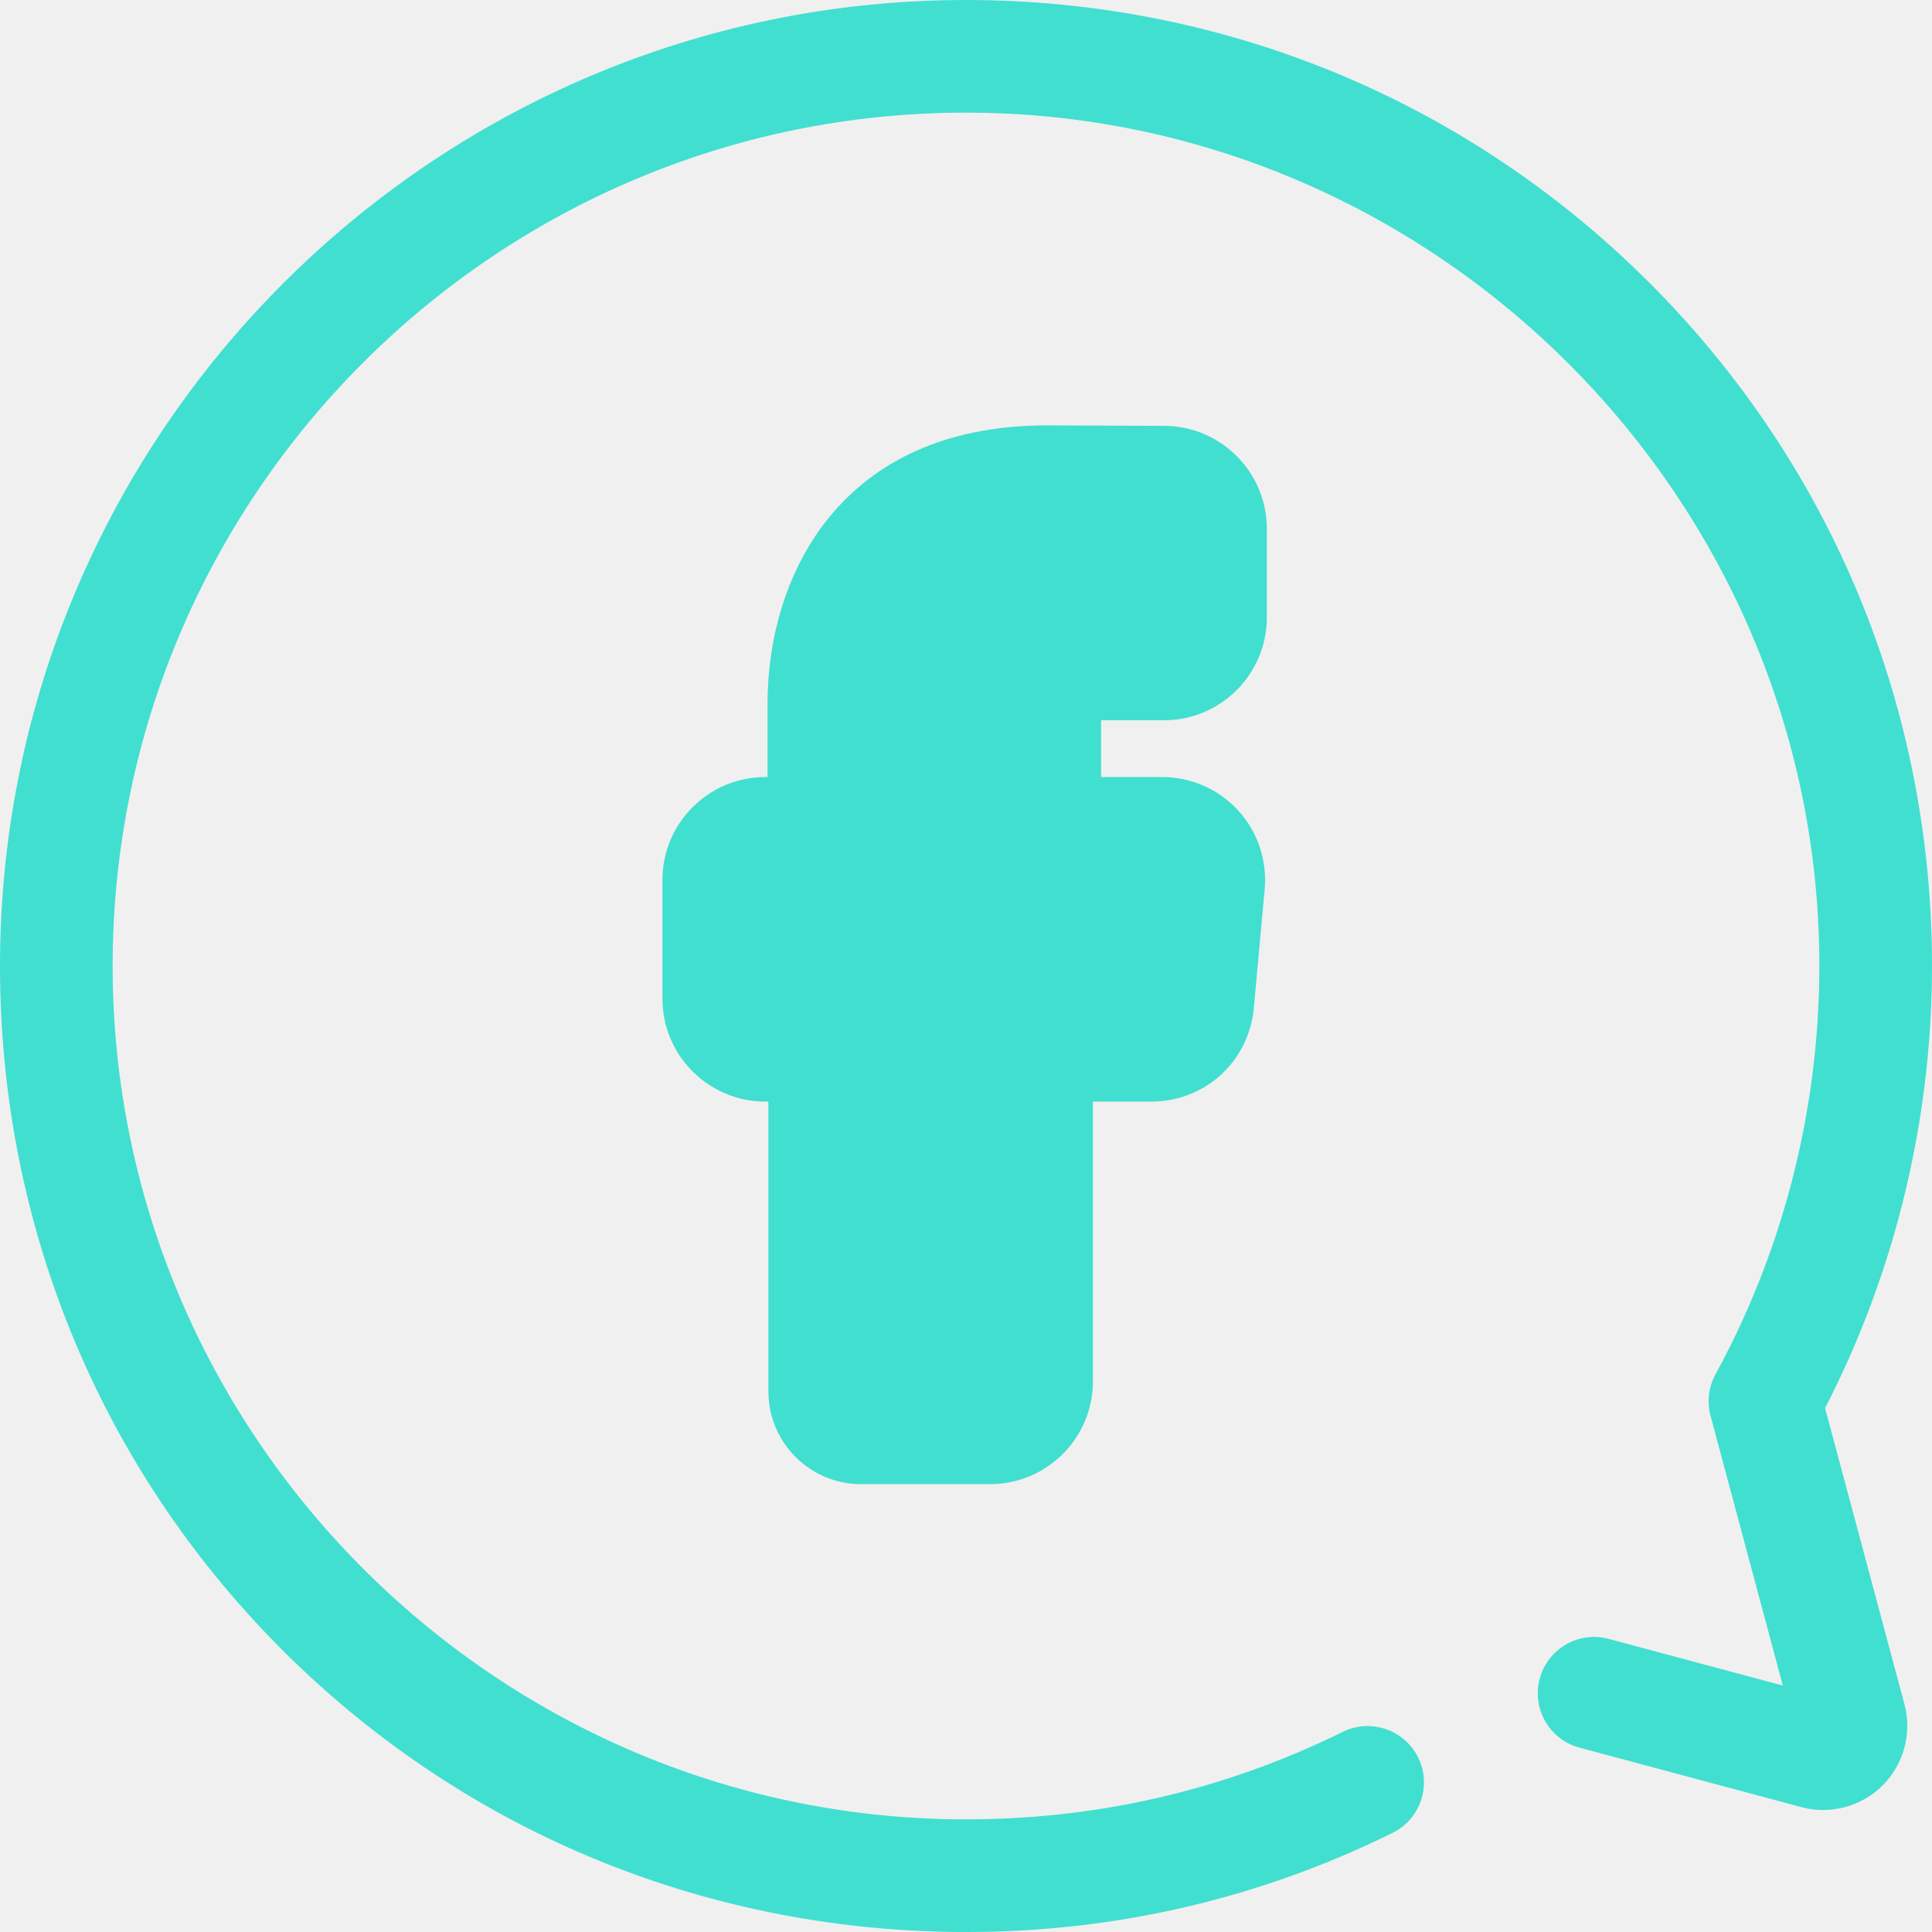
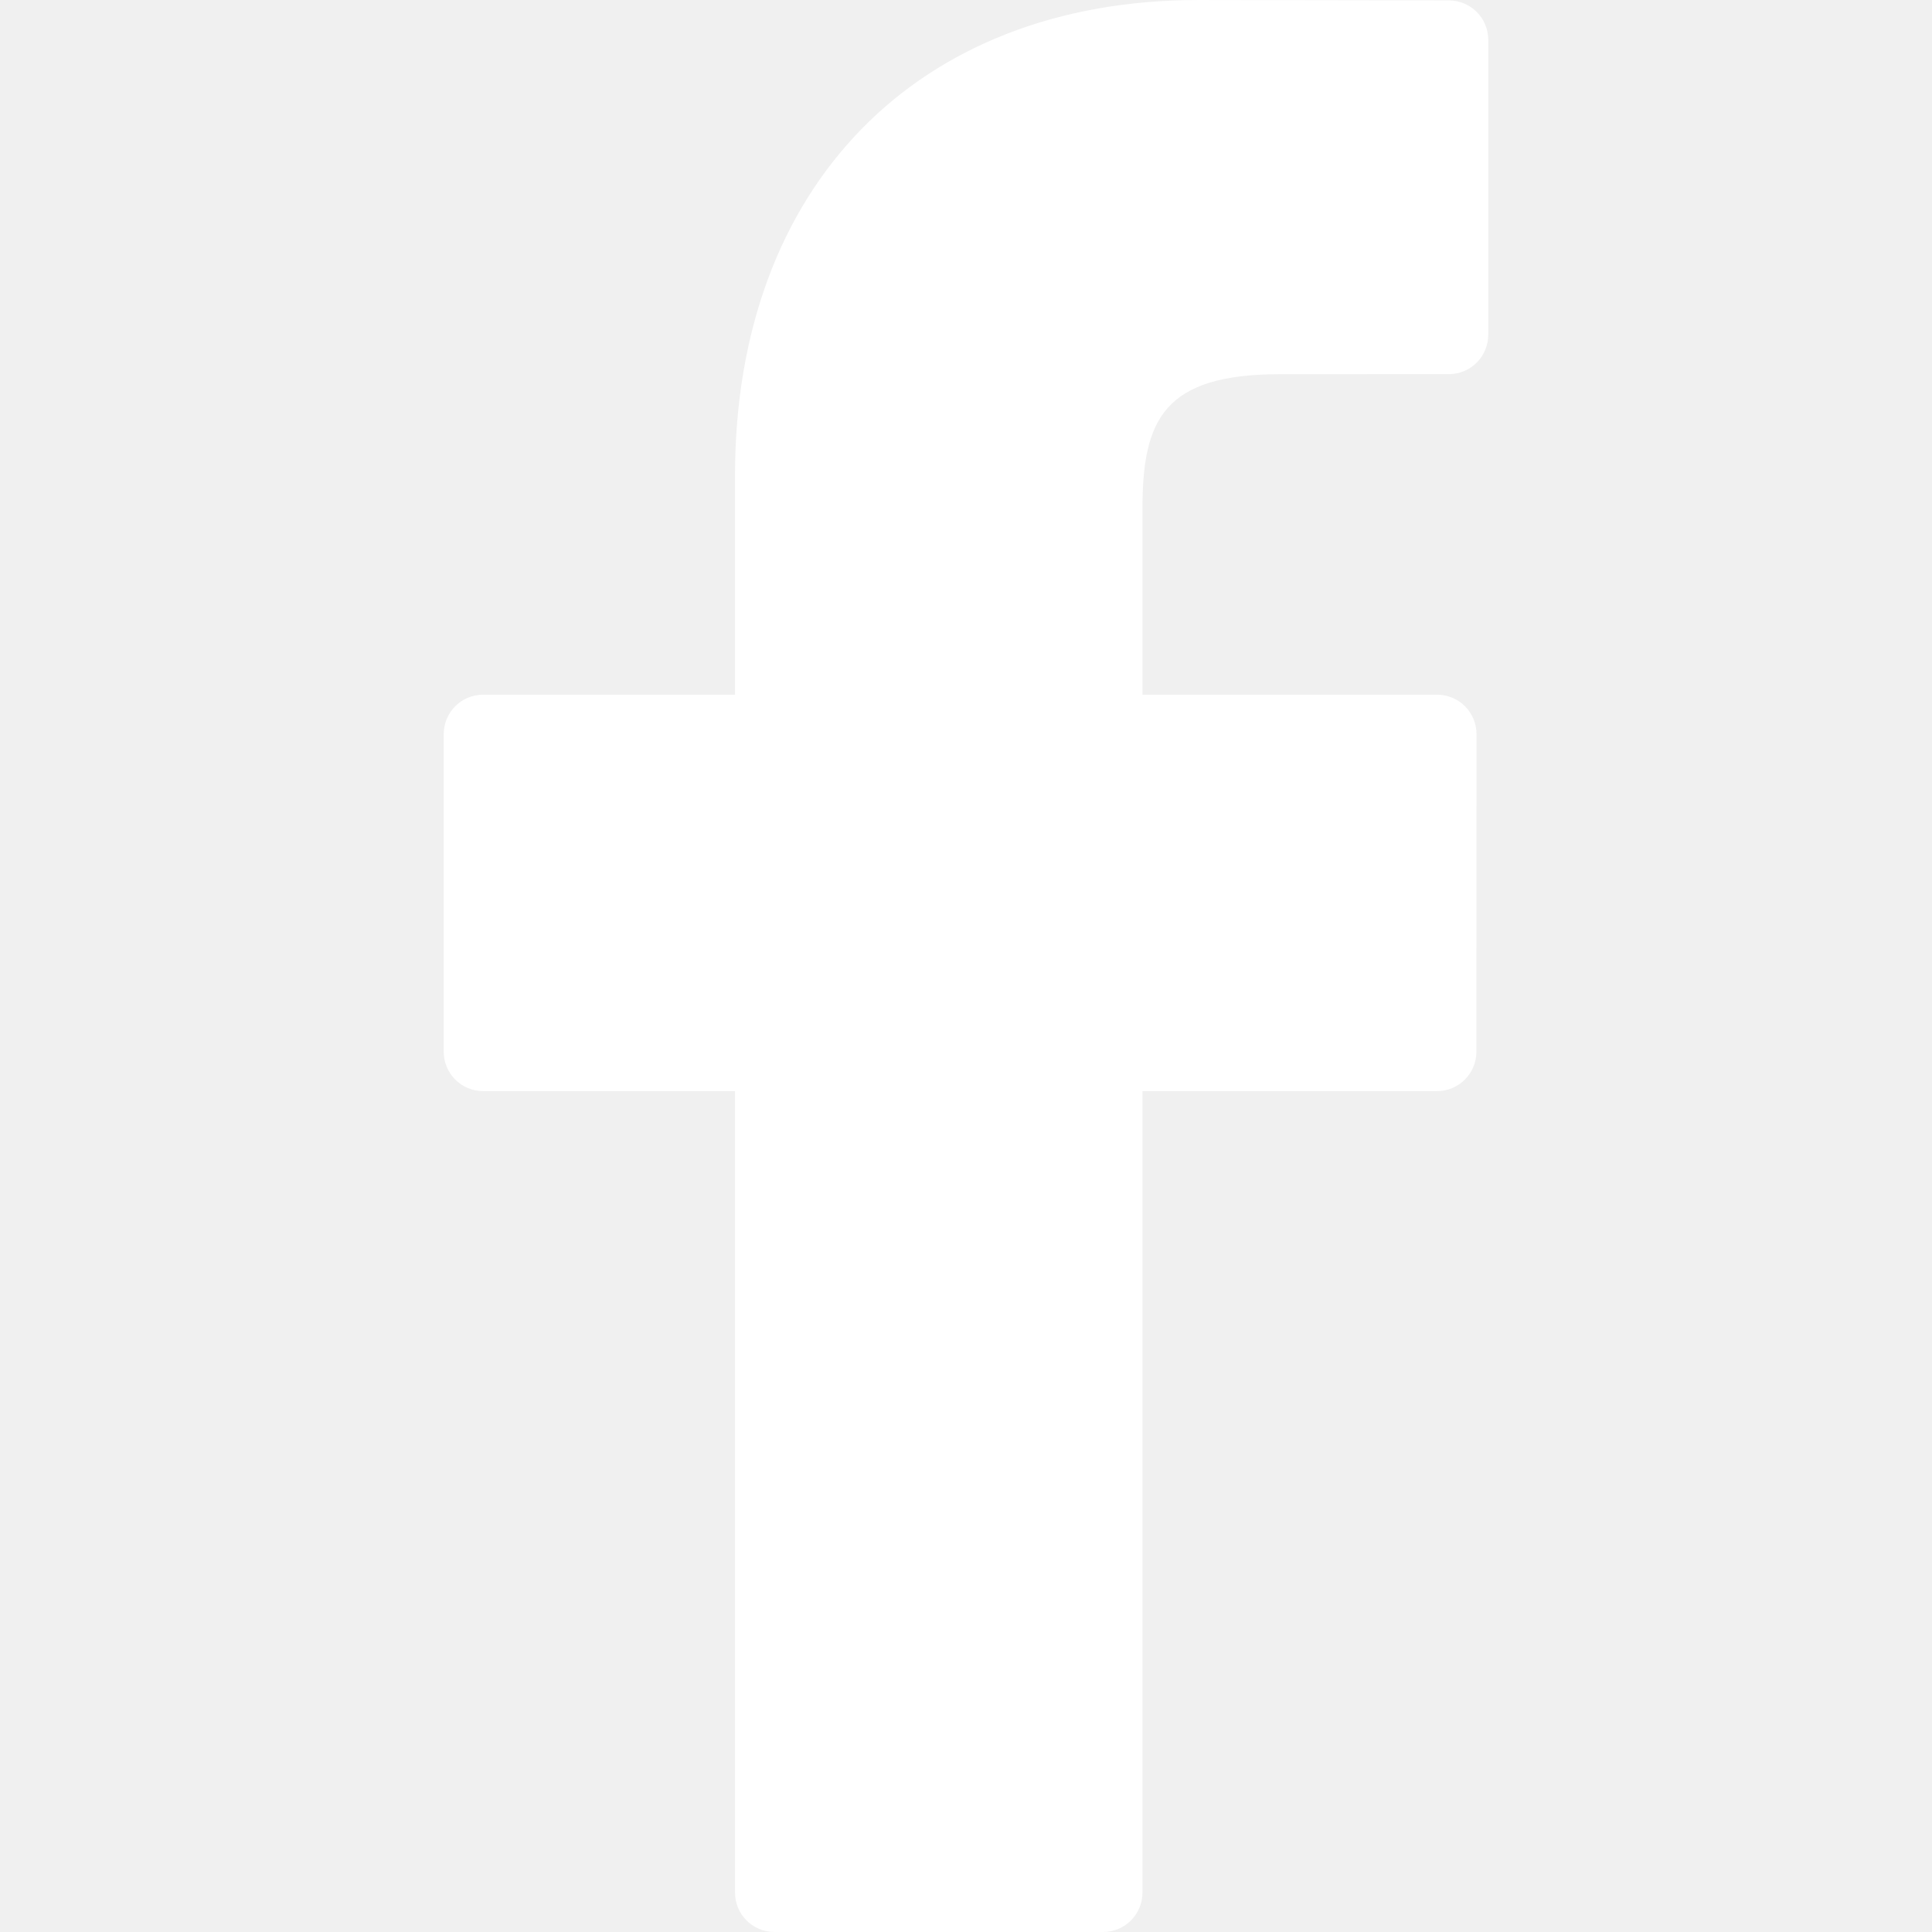
- <svg xmlns="http://www.w3.org/2000/svg" width="40" height="40" viewBox="0 0 100 100" fill="none">
-   <path d="M50.009 100C49.874 100 49.741 100 49.606 99.999C36.275 99.896 23.795 94.66 14.466 85.256C5.138 75.853 0 63.332 0 50C0 22.433 22.427 0.004 49.994 0C49.995 0 49.998 0 50 0C63.232 0 75.698 5.103 85.106 14.37C94.515 23.639 99.803 36.031 99.995 49.261C100.114 57.484 98.205 65.625 94.466 72.883L98.573 88.208C98.974 89.705 98.542 91.316 97.446 92.412C96.35 93.507 94.74 93.939 93.243 93.538L81.755 90.459C80.2 90.043 79.278 88.444 79.694 86.889C80.111 85.334 81.709 84.411 83.264 84.828L92.278 87.243L88.538 73.284C88.344 72.561 88.436 71.79 88.795 71.133C92.419 64.496 94.275 56.962 94.165 49.345C93.818 25.351 74.005 5.83 50 5.83C49.997 5.83 49.998 5.83 49.995 5.83C25.642 5.833 5.83 25.648 5.83 50C5.83 74.168 25.488 93.982 49.651 94.169C56.617 94.22 63.298 92.7 69.499 89.642C70.943 88.931 72.69 89.524 73.403 90.968C74.115 92.412 73.521 94.159 72.077 94.871C65.174 98.275 57.75 100 50.009 100Z" fill="url(#paint0_linear)" />
-   <path d="M51.251 73.904C52.579 73.904 53.656 72.827 53.656 71.498V54.103H59.6C60.844 54.103 61.882 53.155 61.995 51.916L62.556 45.758C62.685 44.349 61.576 43.134 60.161 43.134H54.078V37C54.078 34.861 55.503 34.366 56.505 34.366H60.251C61.58 34.366 62.657 33.289 62.657 31.961V27.363C62.657 26.039 61.586 24.963 60.261 24.958L54.184 24.934C44.78 24.934 42.643 31.941 42.643 36.429V43.134H39.61C38.282 43.134 37.205 44.211 37.205 45.539V51.698C37.205 53.026 38.281 54.103 39.61 54.103H42.687V72.024C42.687 73.062 43.529 73.904 44.567 73.904H51.251V73.904H51.251Z" fill="url(#paint1_linear)" />
-   <path d="M51.251 76.819H44.567C41.923 76.819 39.772 74.668 39.772 72.023V57.018H39.61C36.676 57.018 34.289 54.631 34.289 51.697V45.539C34.289 42.606 36.676 40.219 39.61 40.219H39.727V36.428C39.727 29.781 43.513 22.018 54.183 22.018L60.272 22.043C63.194 22.055 65.571 24.442 65.571 27.363V31.96C65.571 34.894 63.184 37.281 60.251 37.281H56.993V40.219H60.161C61.652 40.219 63.084 40.85 64.09 41.952C65.095 43.053 65.594 44.536 65.459 46.022L64.898 52.18C64.646 54.937 62.369 57.017 59.6 57.017H56.57V71.498C56.571 74.432 54.184 76.819 51.251 76.819ZM45.602 70.989H50.74V54.103C50.74 52.493 52.045 51.188 53.656 51.188H59.134L59.602 46.049H54.078C52.468 46.049 51.163 44.744 51.163 43.134V37C51.163 33.188 53.932 31.451 56.504 31.451H59.741V27.871L54.171 27.849C46.678 27.849 45.557 33.224 45.557 36.429V43.134C45.557 44.744 44.252 46.049 42.642 46.049H40.119V51.188H42.687C44.297 51.188 45.602 52.493 45.602 54.103V70.989H45.602Z" fill="url(#paint2_linear)" />
-   <defs>
-     <linearGradient id="paint0_linear" x1="50" y1="0" x2="50" y2="100" gradientUnits="userSpaceOnUse">
-       <stop stop-color="#41DFD0" />
-       <stop offset="1" stop-color="#41DFD0" />
-     </linearGradient>
-     <linearGradient id="paint1_linear" x1="49.931" y1="24.934" x2="49.931" y2="73.904" gradientUnits="userSpaceOnUse">
-       <stop stop-color="#41DFD0" />
-       <stop offset="1" stop-color="#41DFD0" />
-     </linearGradient>
-     <linearGradient id="paint2_linear" x1="49.93" y1="22.018" x2="49.93" y2="76.819" gradientUnits="userSpaceOnUse">
-       <stop stop-color="#41DFD0" />
-       <stop offset="1" stop-color="#41DFD0" />
-     </linearGradient>
-   </defs>
+ <svg xmlns="http://www.w3.org/2000/svg" version="1.1" id="Capa_1" x="0px" y="0px" width="30px" height="30px" fill="white" viewBox="0 0 96.124 96.123" style="enable-background:new 0 0 96.124 96.123;" xml:space="preserve">
+   <g>
+     <path d="M72.089,0.02L59.624,0C45.62,0,36.57,9.285,36.57,23.656v10.907H24.037c-1.083,0-1.96,0.878-1.96,1.961v15.803   c0,1.083,0.878,1.96,1.96,1.96h12.533v39.876c0,1.083,0.877,1.96,1.96,1.96h16.352c1.083,0,1.96-0.878,1.96-1.96V54.287h14.654   c1.083,0,1.96-0.877,1.96-1.96l0.006-15.803c0-0.52-0.207-1.018-0.574-1.386c-0.367-0.368-0.867-0.575-1.387-0.575H56.842v-9.246   c0-4.444,1.059-6.7,6.848-6.7l8.397-0.003c1.082,0,1.959-0.878,1.959-1.96V1.98C74.046,0.899,73.17,0.022,72.089,0.02z" />
+   </g>
+   <g>
+ </g>
+   <g>
+ </g>
+   <g>
+ </g>
+   <g>
+ </g>
+   <g>
+ </g>
+   <g>
+ </g>
+   <g>
+ </g>
+   <g>
+ </g>
+   <g>
+ </g>
+   <g>
+ </g>
+   <g>
+ </g>
+   <g>
+ </g>
+   <g>
+ </g>
+   <g>
+ </g>
+   <g>
+ </g>
</svg>
